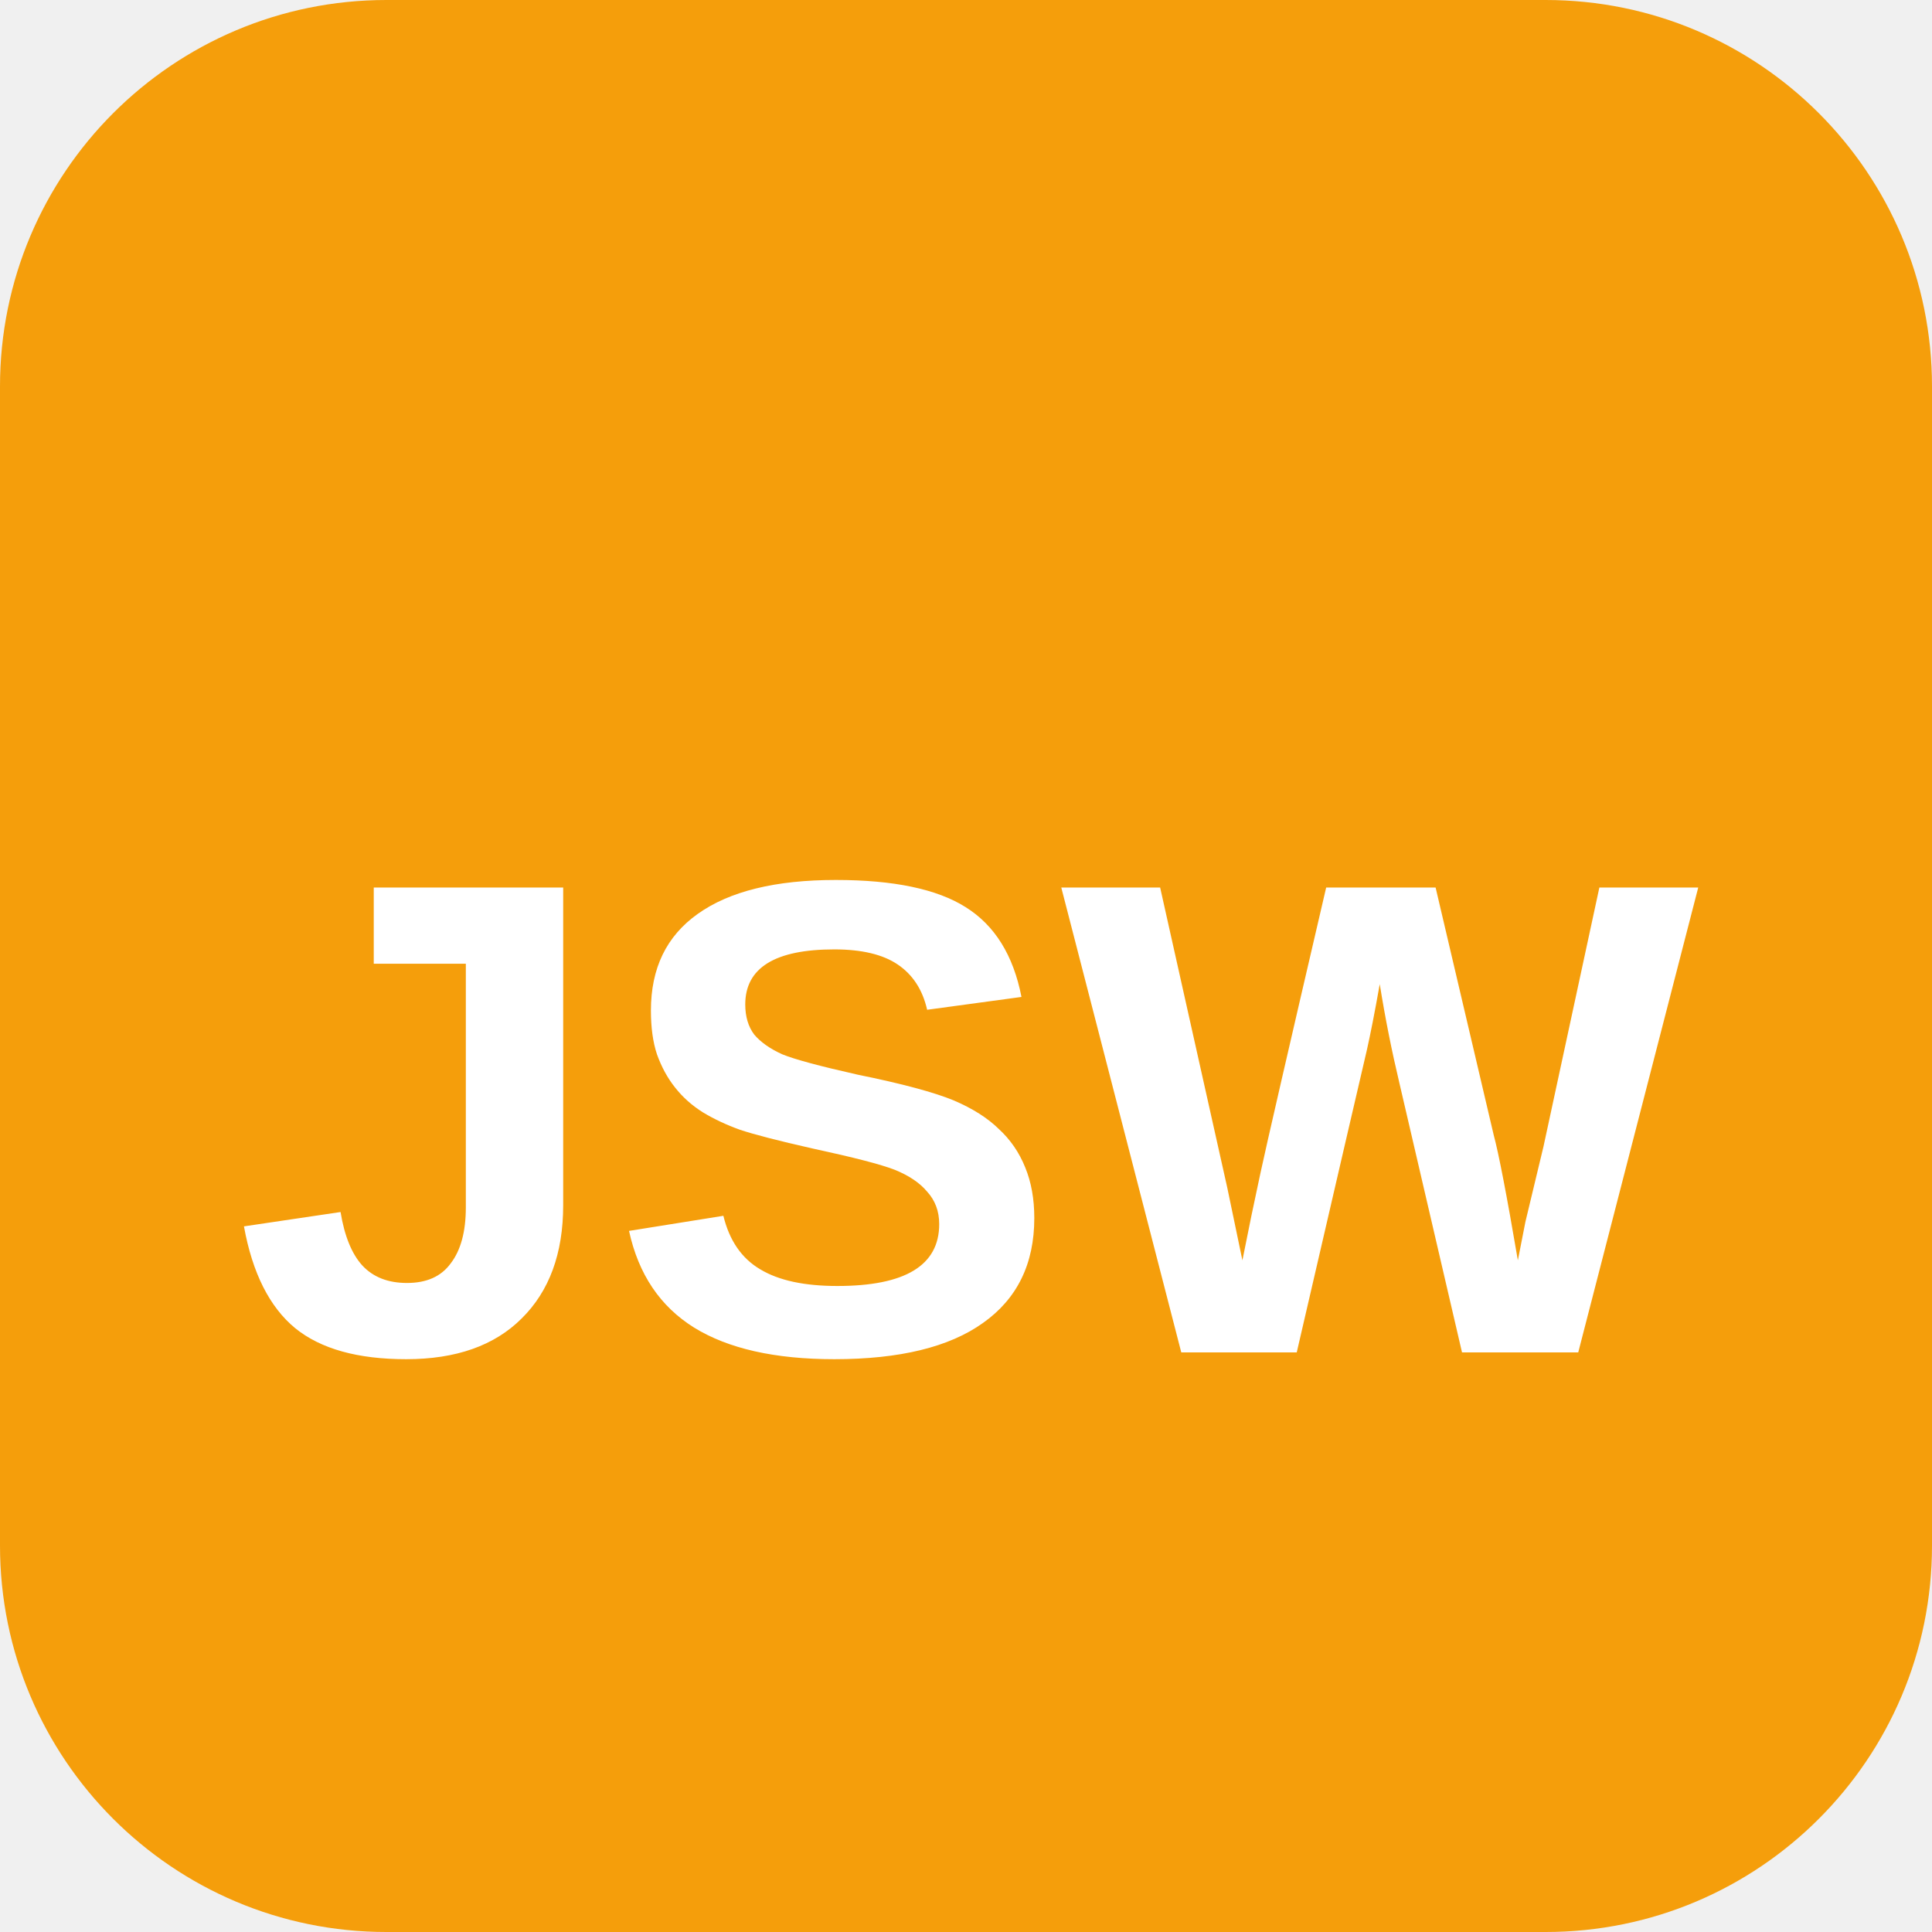
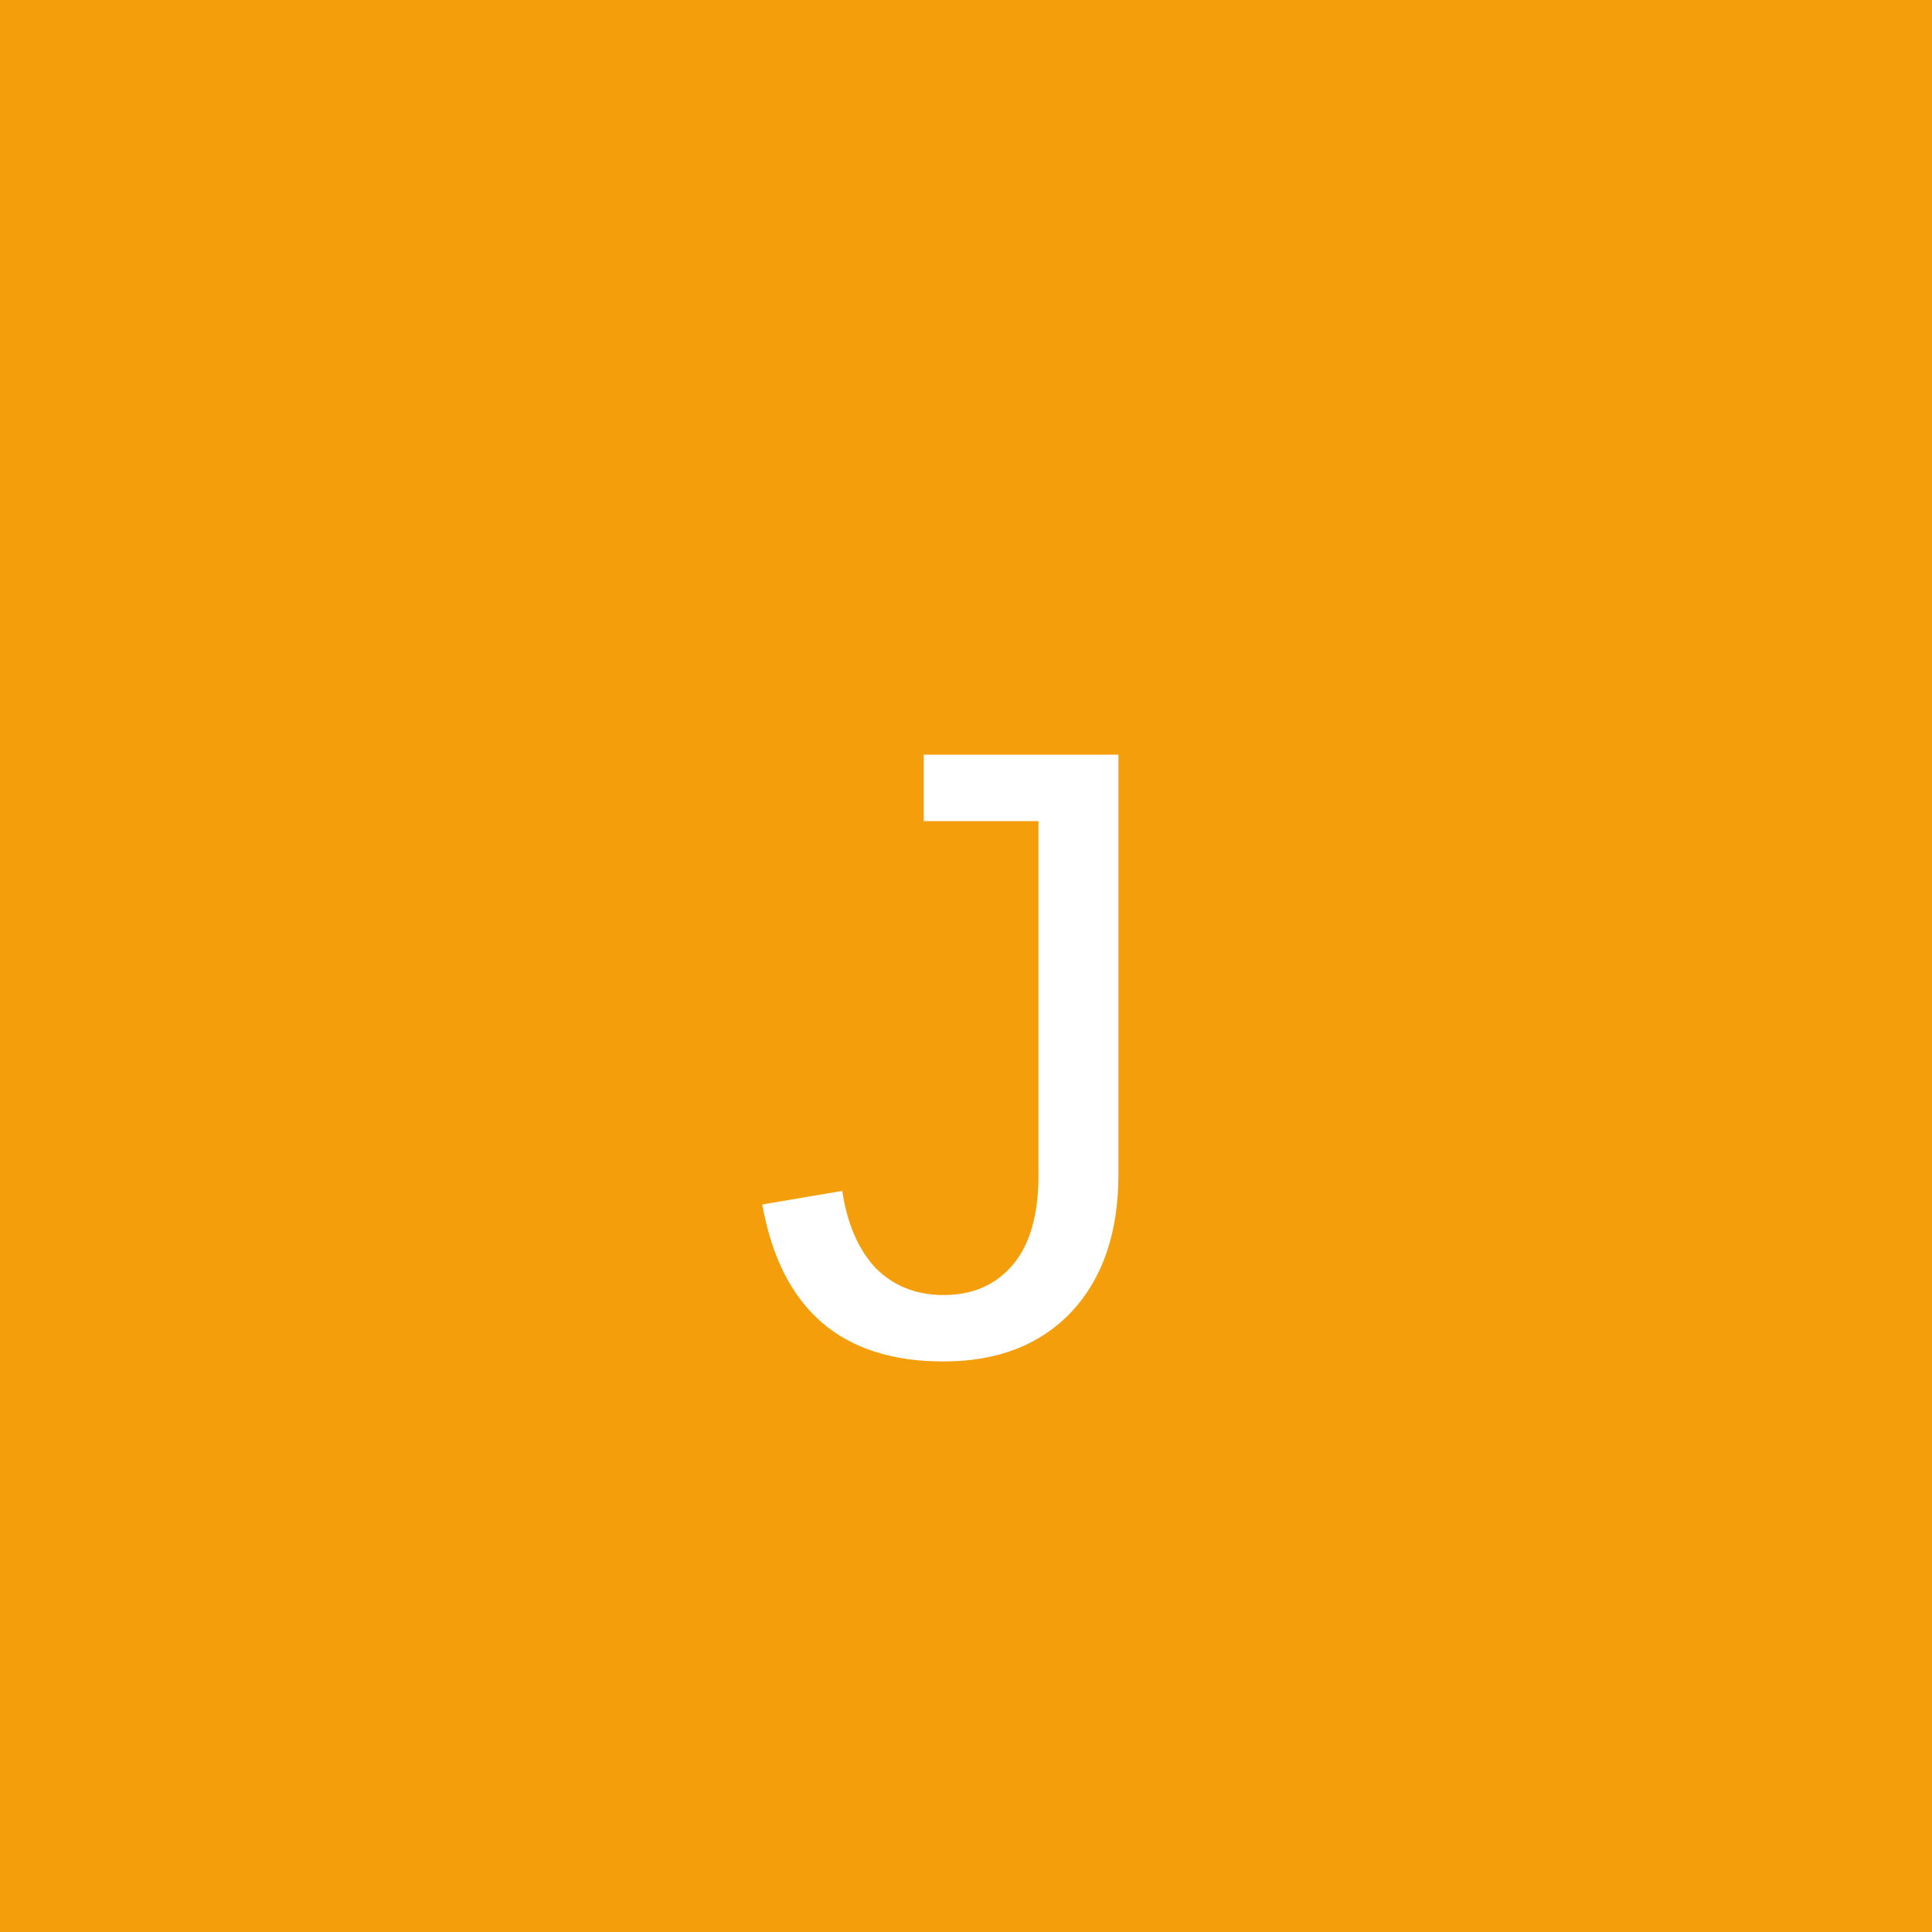
- <svg xmlns="http://www.w3.org/2000/svg" viewBox="0 0 40 40" width="40" height="40">
-   <rect width="40" height="40" rx="8" fill="#f59e0b" />
-   <text x="20" y="28" font-family="Arial,Helvetica,sans-serif" font-size="14" fill="#ffffff" font-weight="800" text-anchor="middle">JSW</text>
+ <svg xmlns="http://www.w3.org/2000/svg" width="20" height="20" viewBox="0 0 20 20">
+   <rect width="20" height="20" fill="#f59e0b" />
+   <text x="10" y="14" font-size="9" text-anchor="middle" fill="#fff" font-family="Arial">J</text>
</svg>
